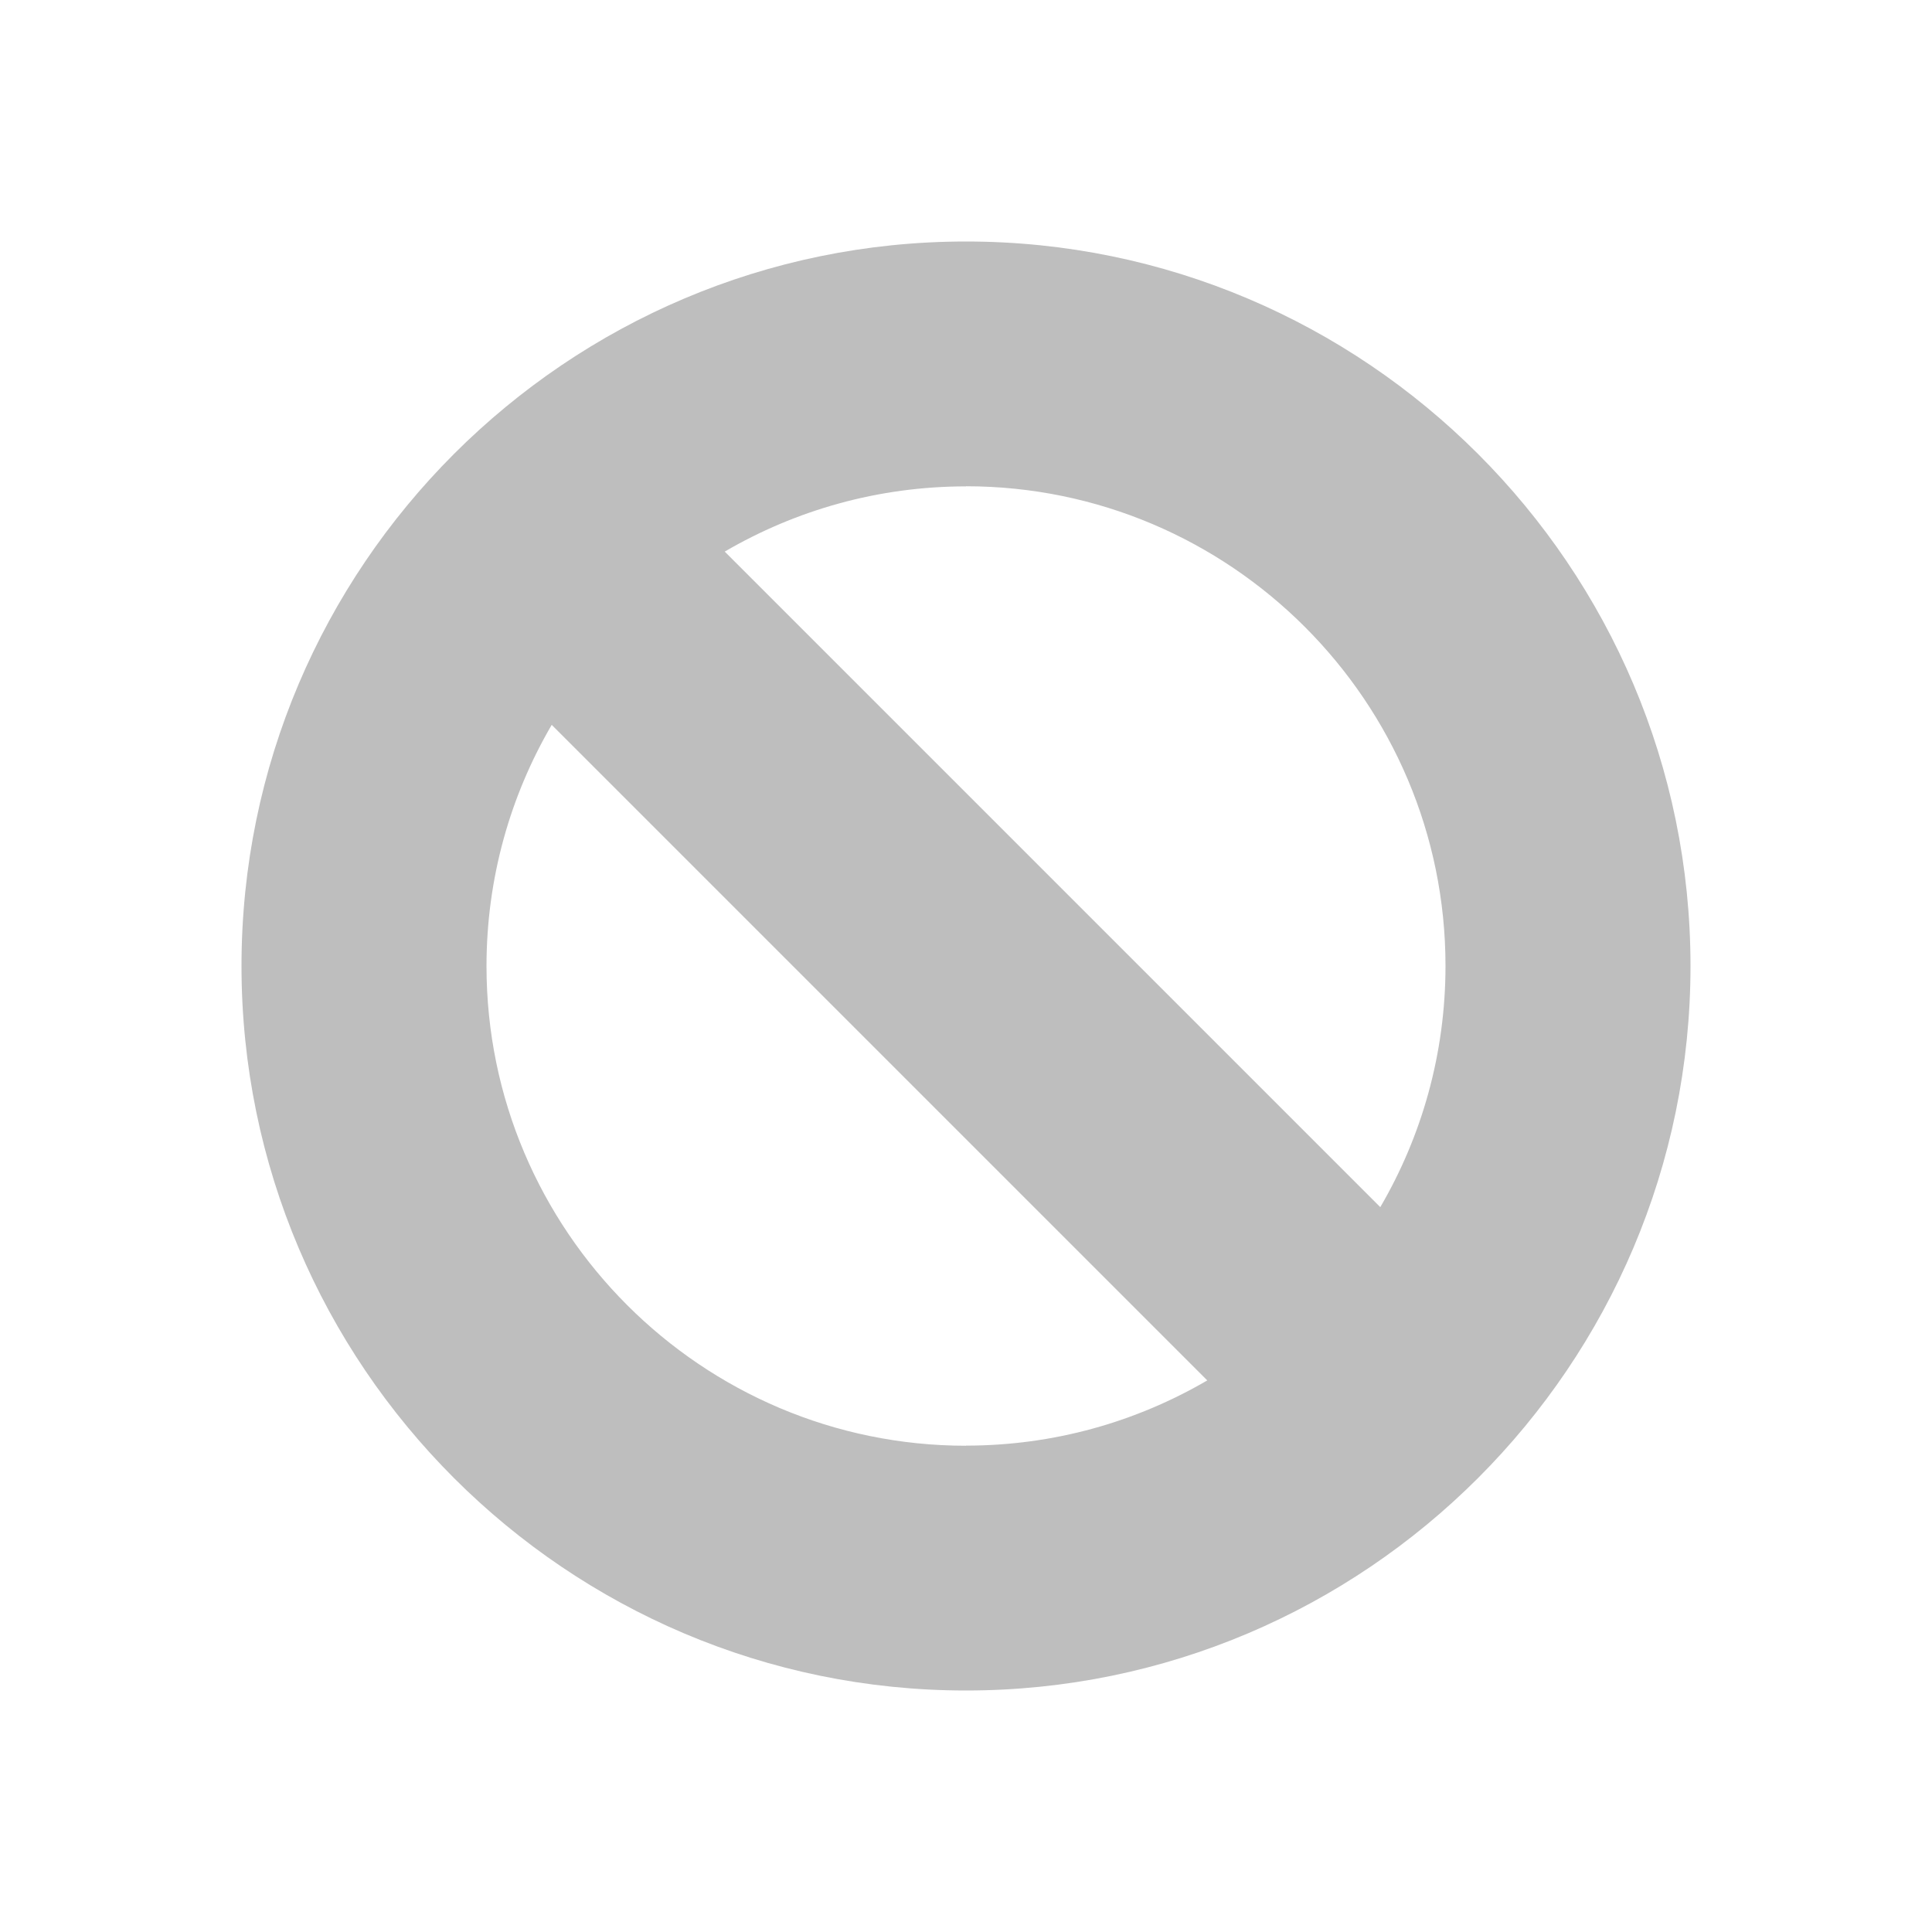
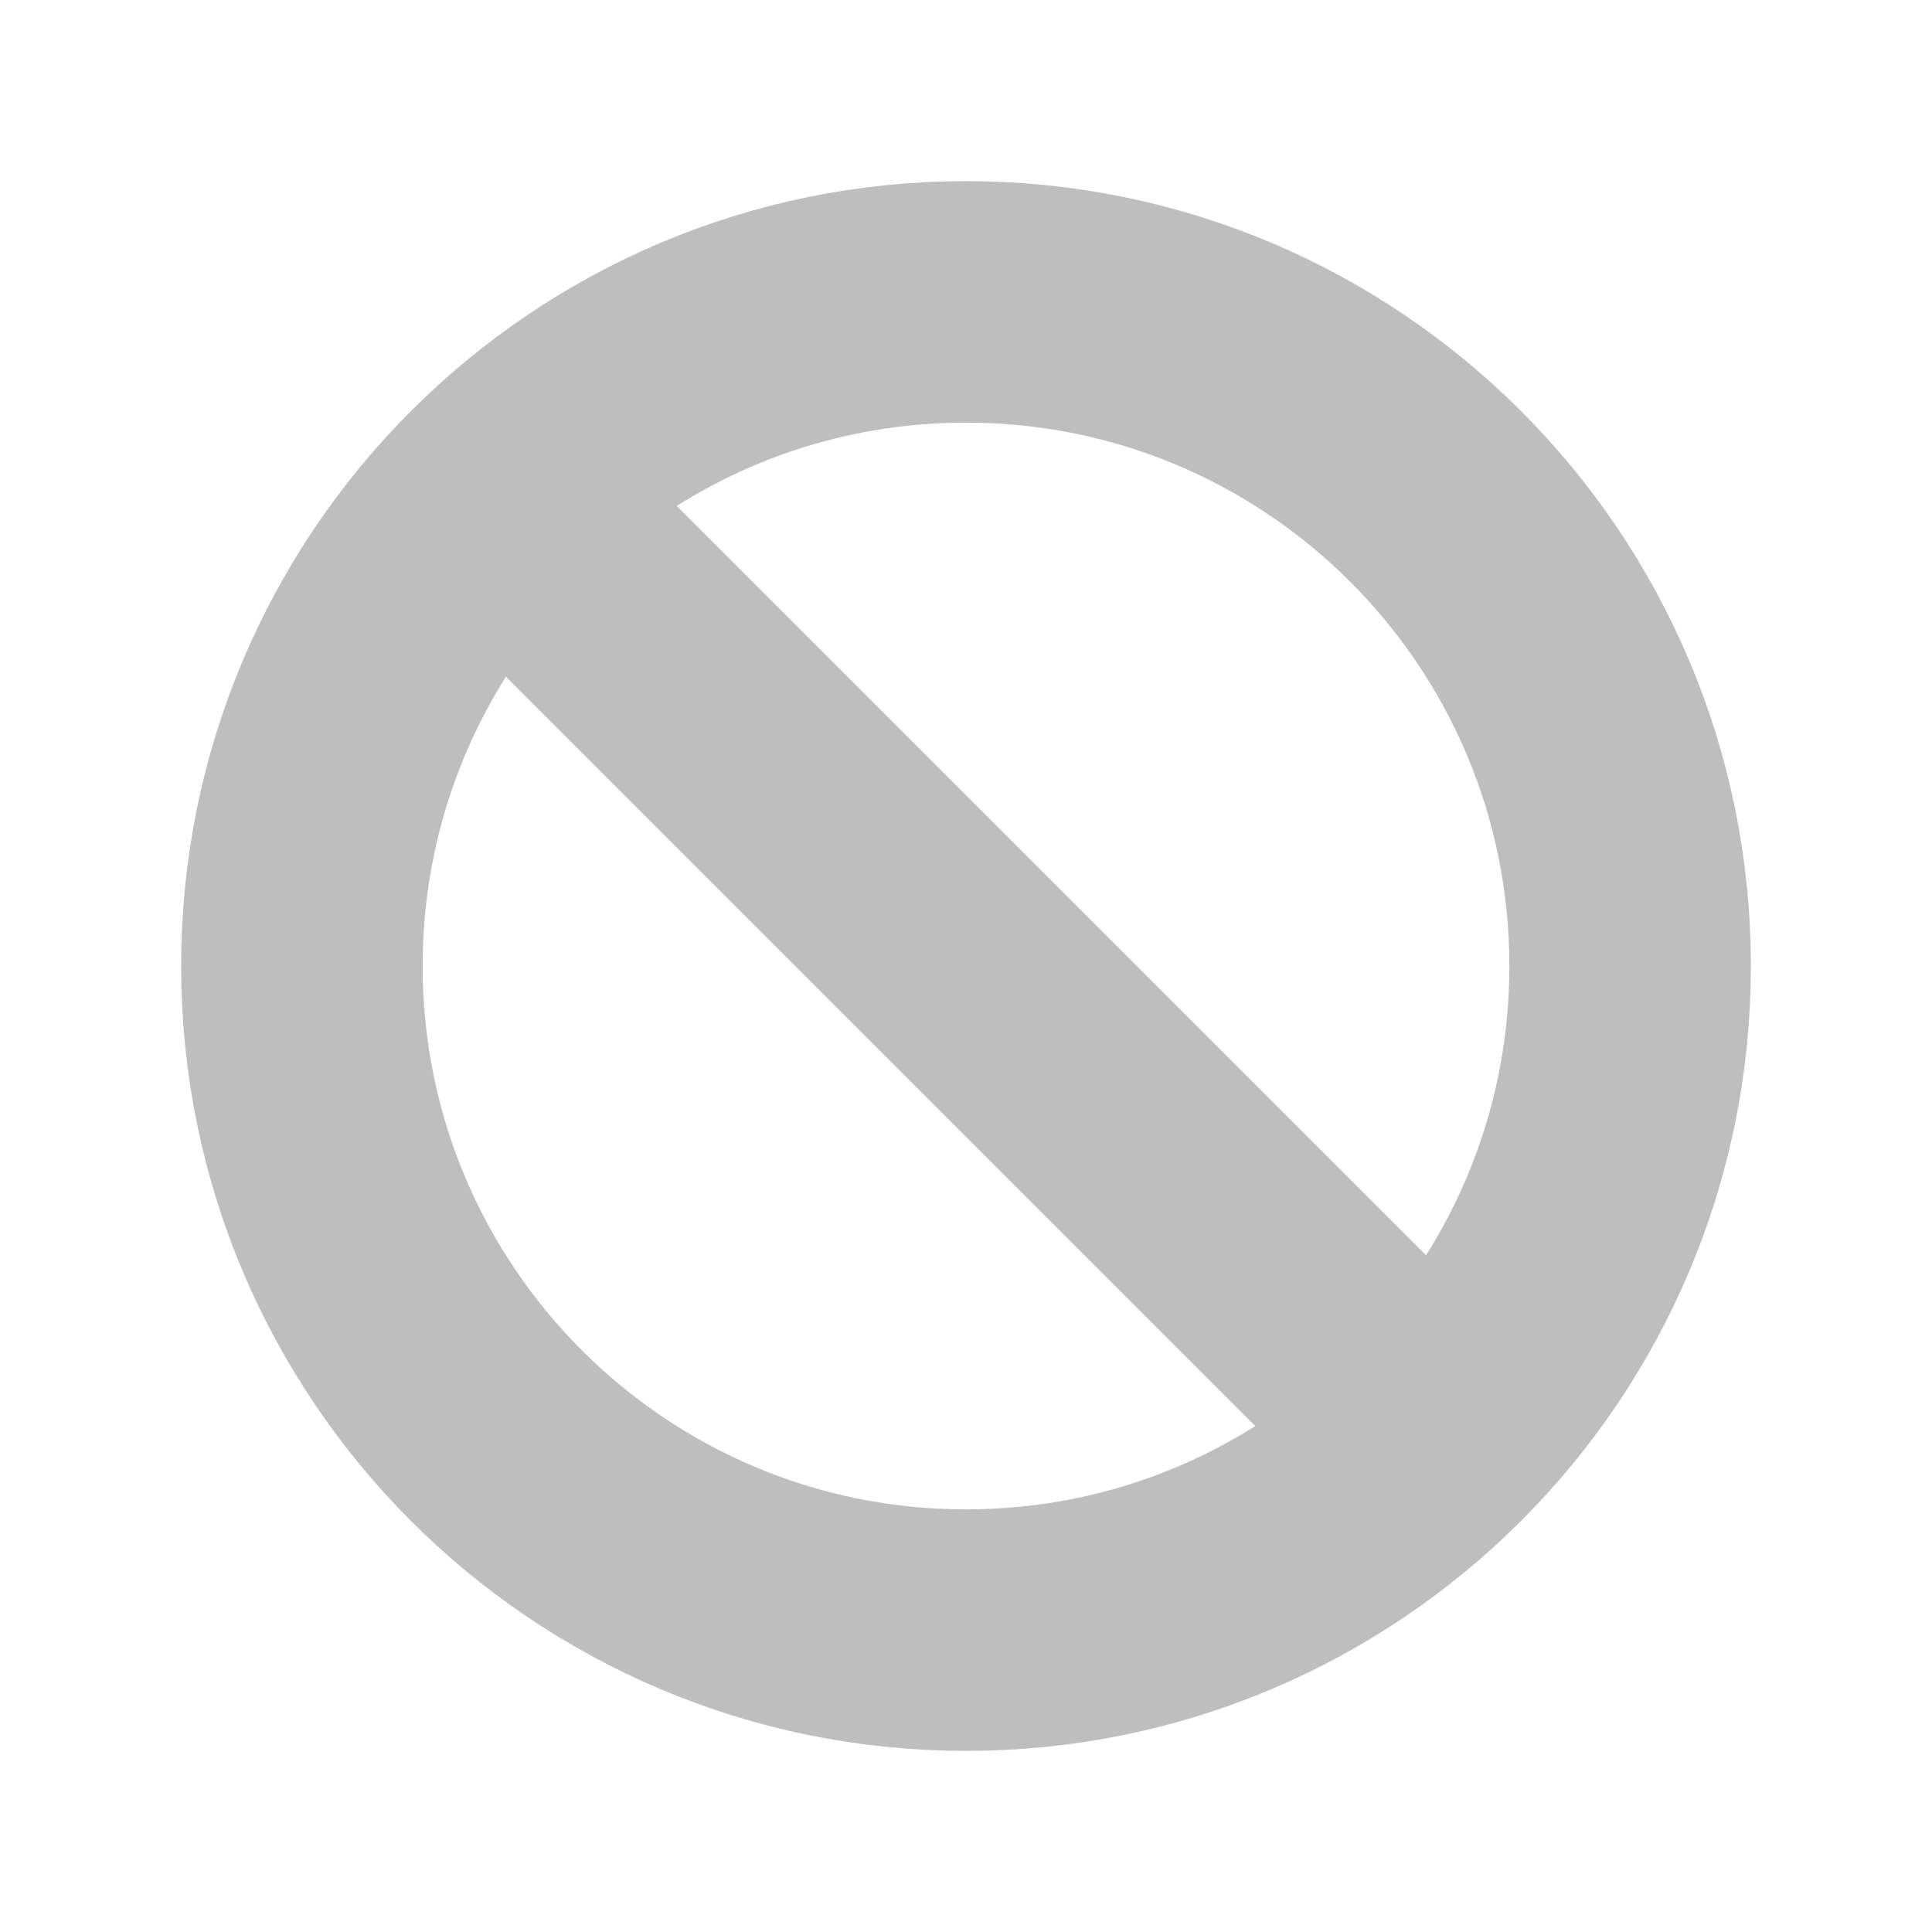
- <svg xmlns="http://www.w3.org/2000/svg" viewBox="0 0 16 16">
-   <path d="m8 2c3.308 0 6 2.692 6 6 0 3.308-2.692 6-6 6-3.308 0-6-2.692-6-6 0-3.308 2.692-6 6-6zm0 2.028c-.728 0-1.41.197-1.998.54l5.429 5.429c.343-.587.54-1.27.54-1.998 0-2.19-1.782-3.972-3.972-3.972zm0 7.944c.728 0 1.41-.197 1.998-.54l-5.429-5.429c-.343.587-.54 1.27-.54 1.998 0 2.19 1.782 3.972 3.972 3.972z" fill="#bebebe" />
+ <svg xmlns="http://www.w3.org/2000/svg" width="16" height="16">
+   <g fill="none" stroke="#BEBEBE" stroke-width="2">
+     <circle cx="8" cy="8" r="5.5" />
+     <line x1="4" y1="4" x2="12" y2="12" />
+   </g>
</svg>
